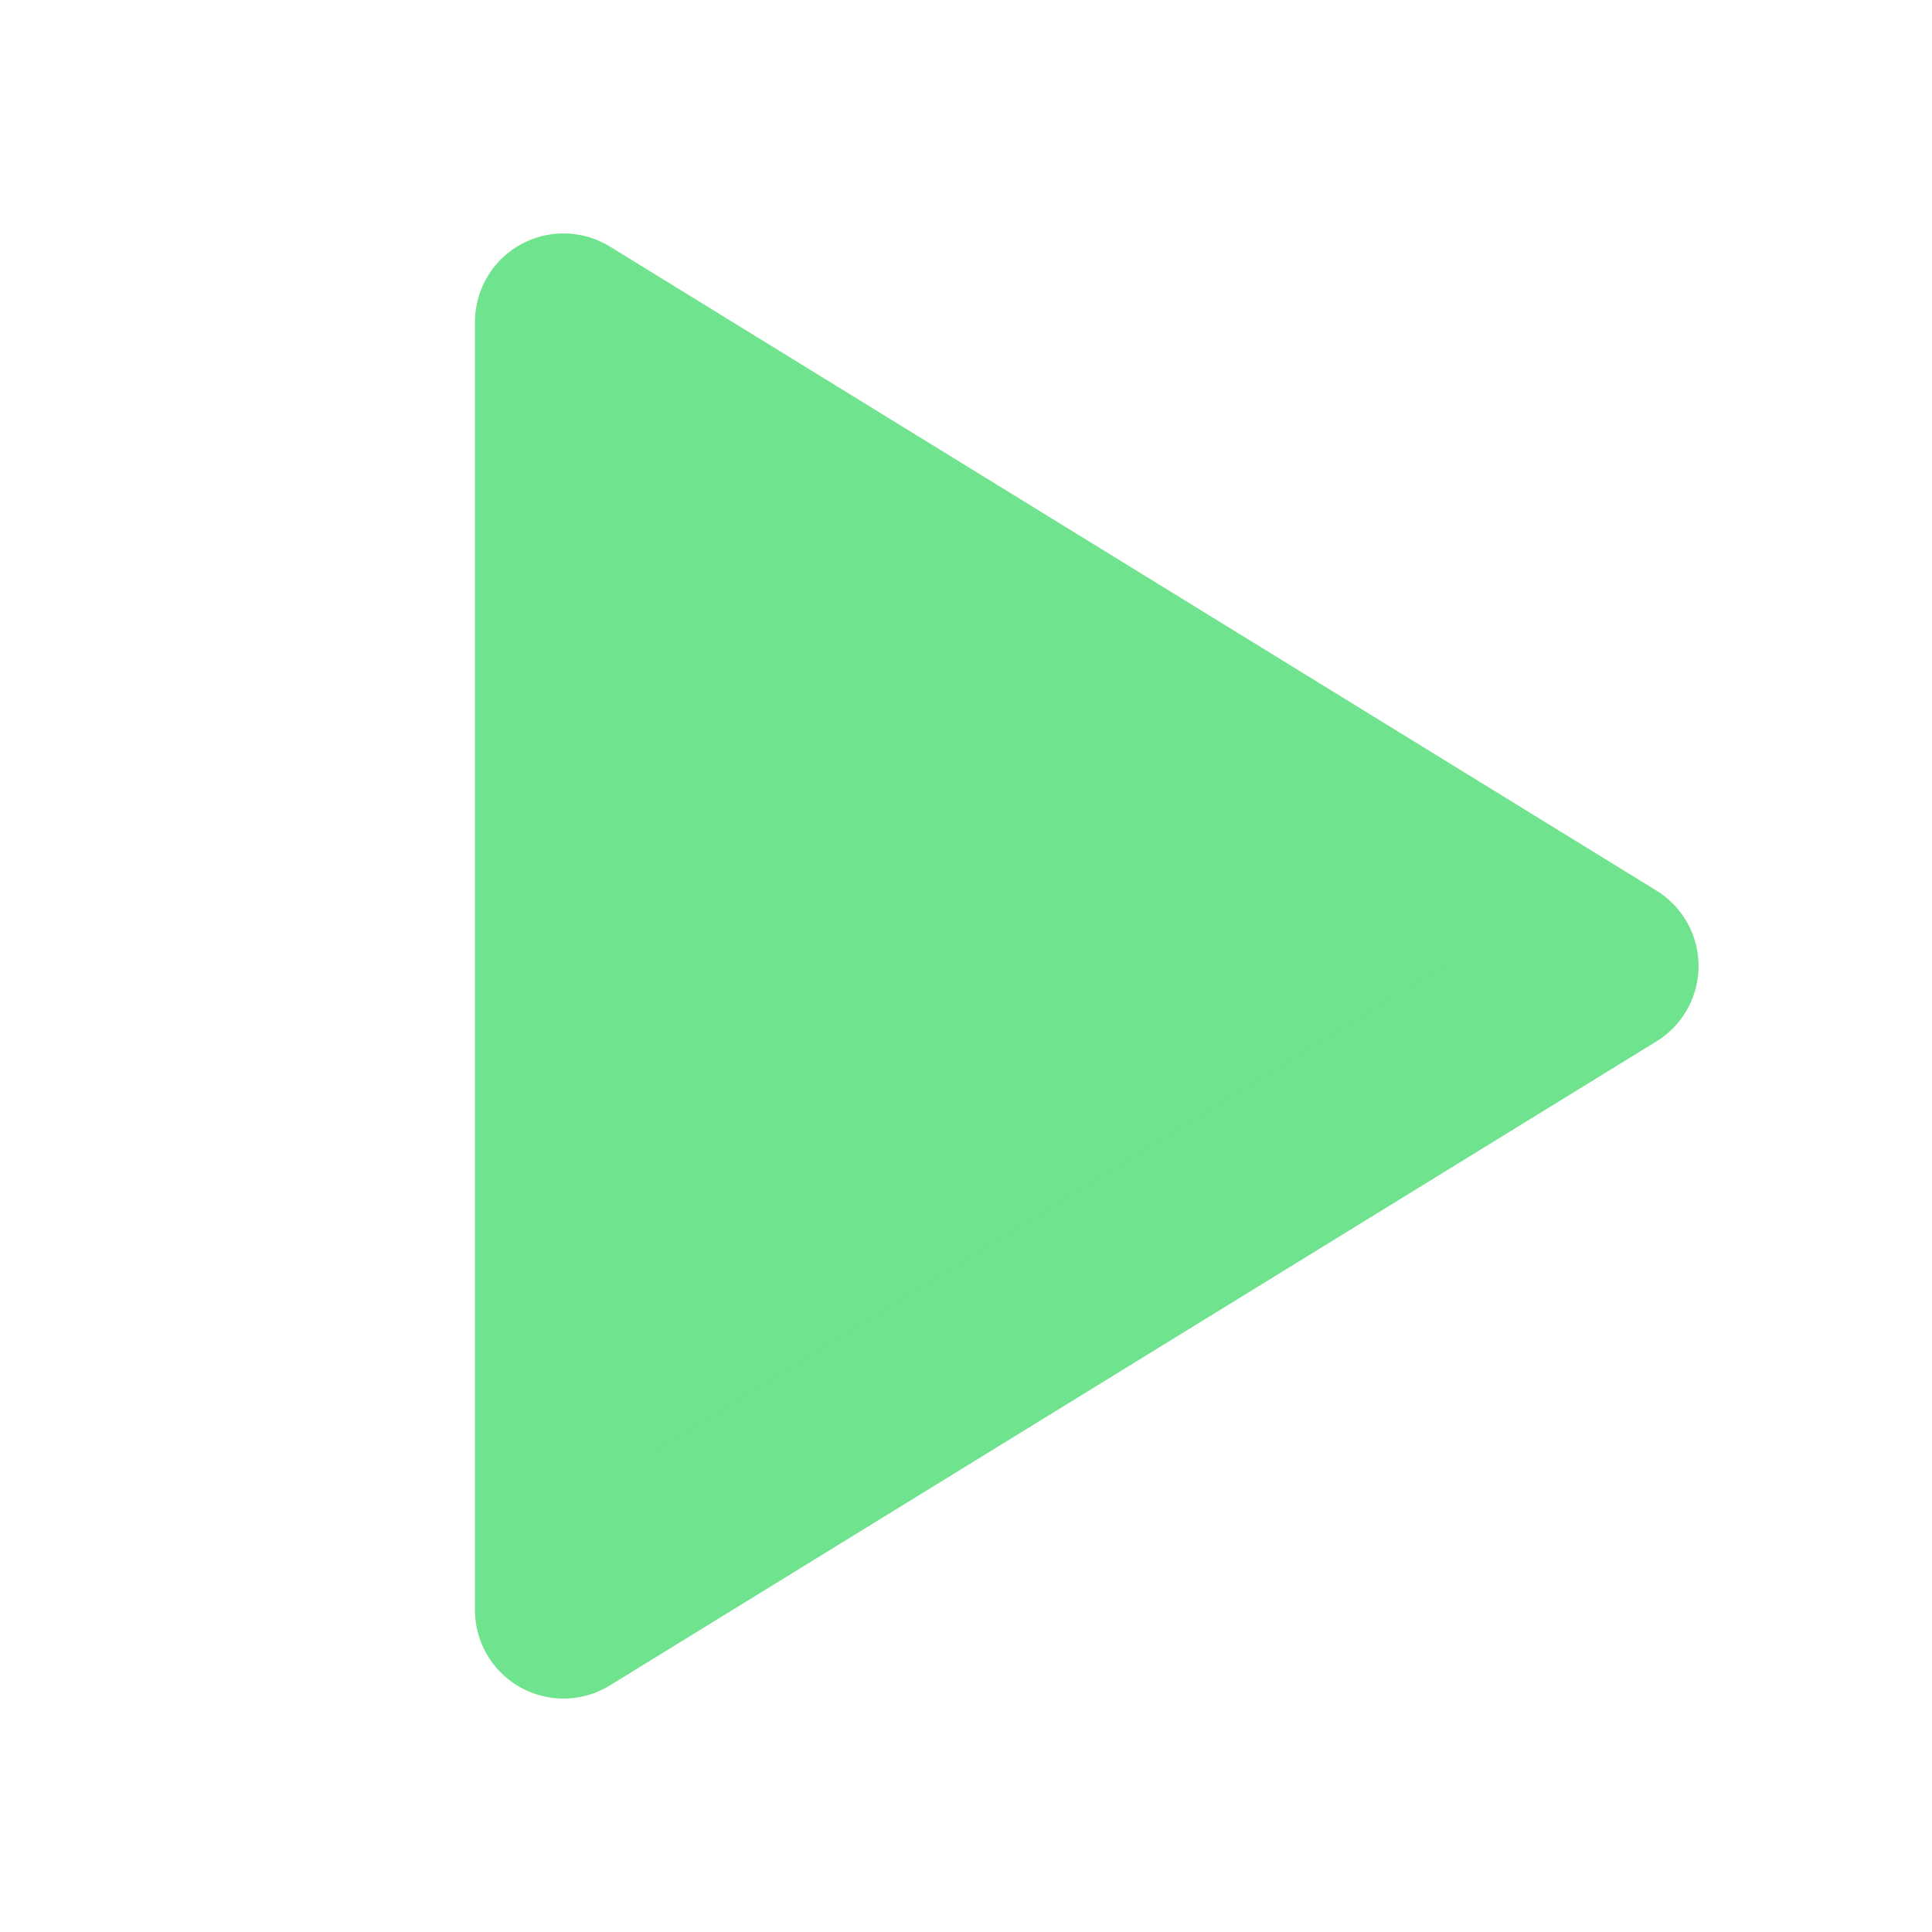
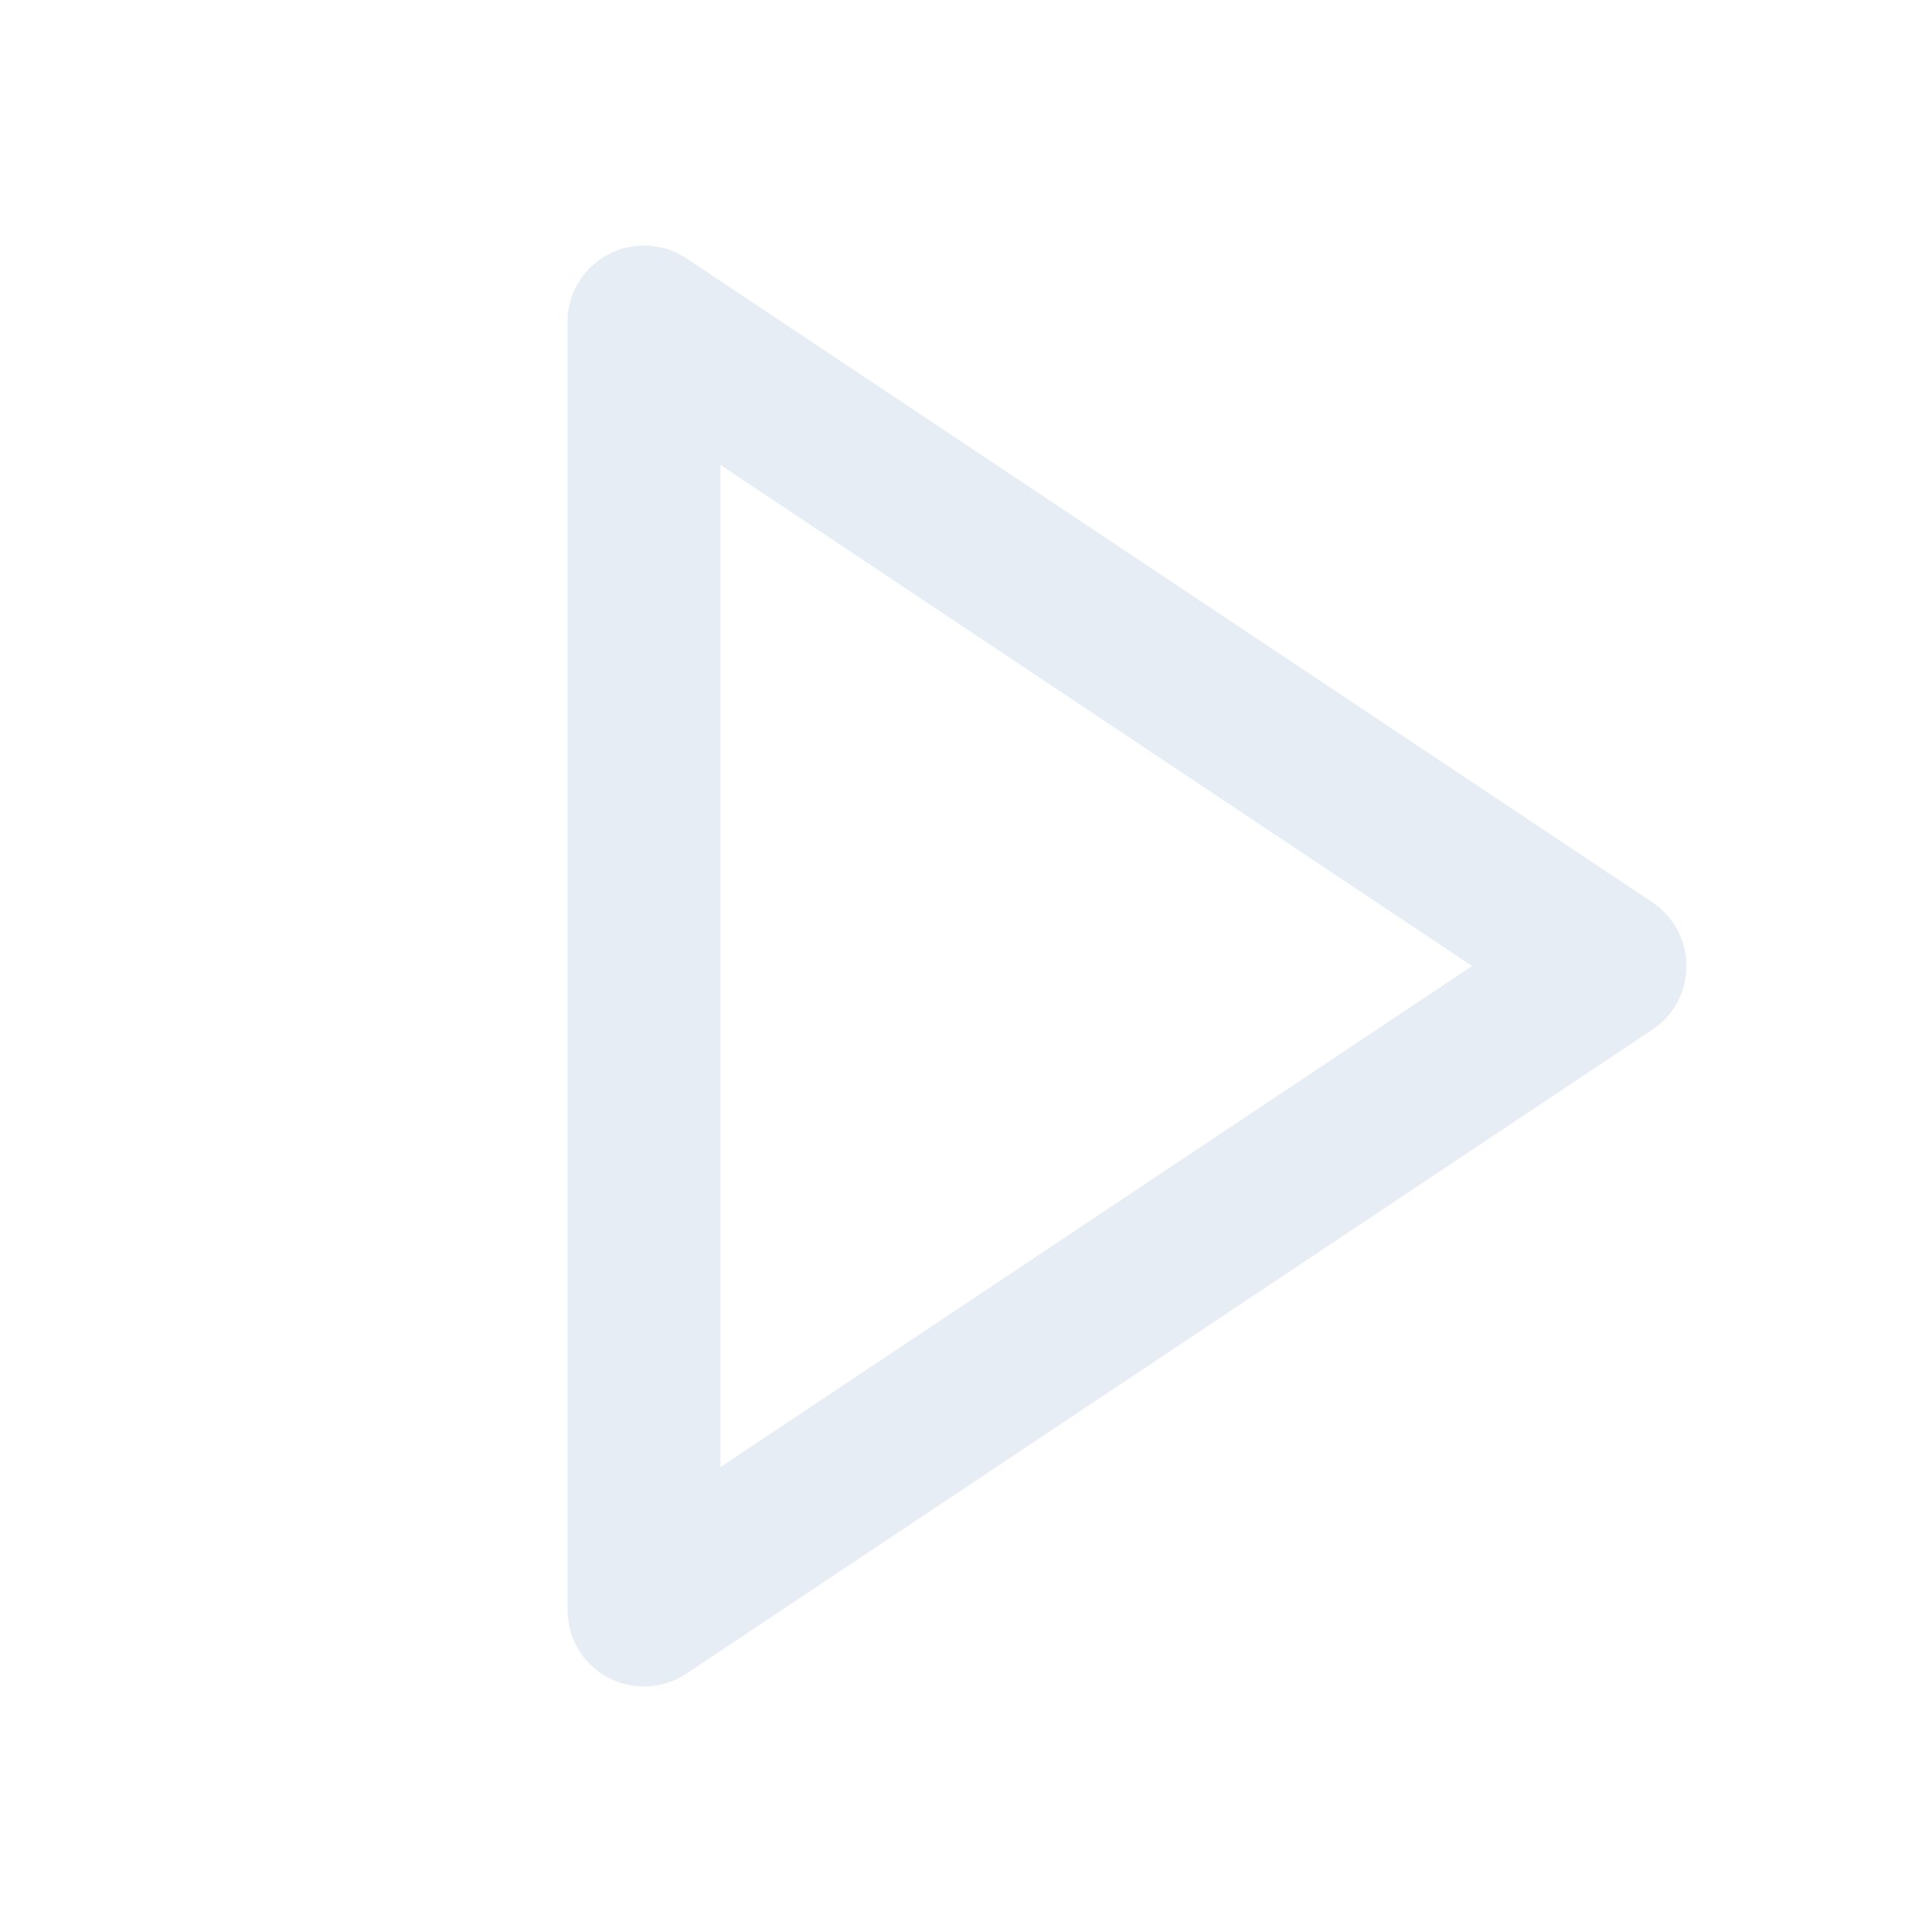
- <svg xmlns="http://www.w3.org/2000/svg" viewBox="0 0 24 24" width="24" height="24" fill="none" stroke="#ECF3FA" stroke-width="2.2" stroke-linecap="round" stroke-linejoin="round">
-   <path d="m7 4 13 8-13 8V4Z" fill="#6FE38D" stroke="#6FE38D" />
+ <svg xmlns="http://www.w3.org/2000/svg" width="24" height="24" viewBox="0 0 24 24">
+   <path d="M8 4L20 12L8 20Z" fill="none" stroke="#e7edf5" stroke-width="1.9" stroke-linecap="round" stroke-linejoin="round" />
</svg>
